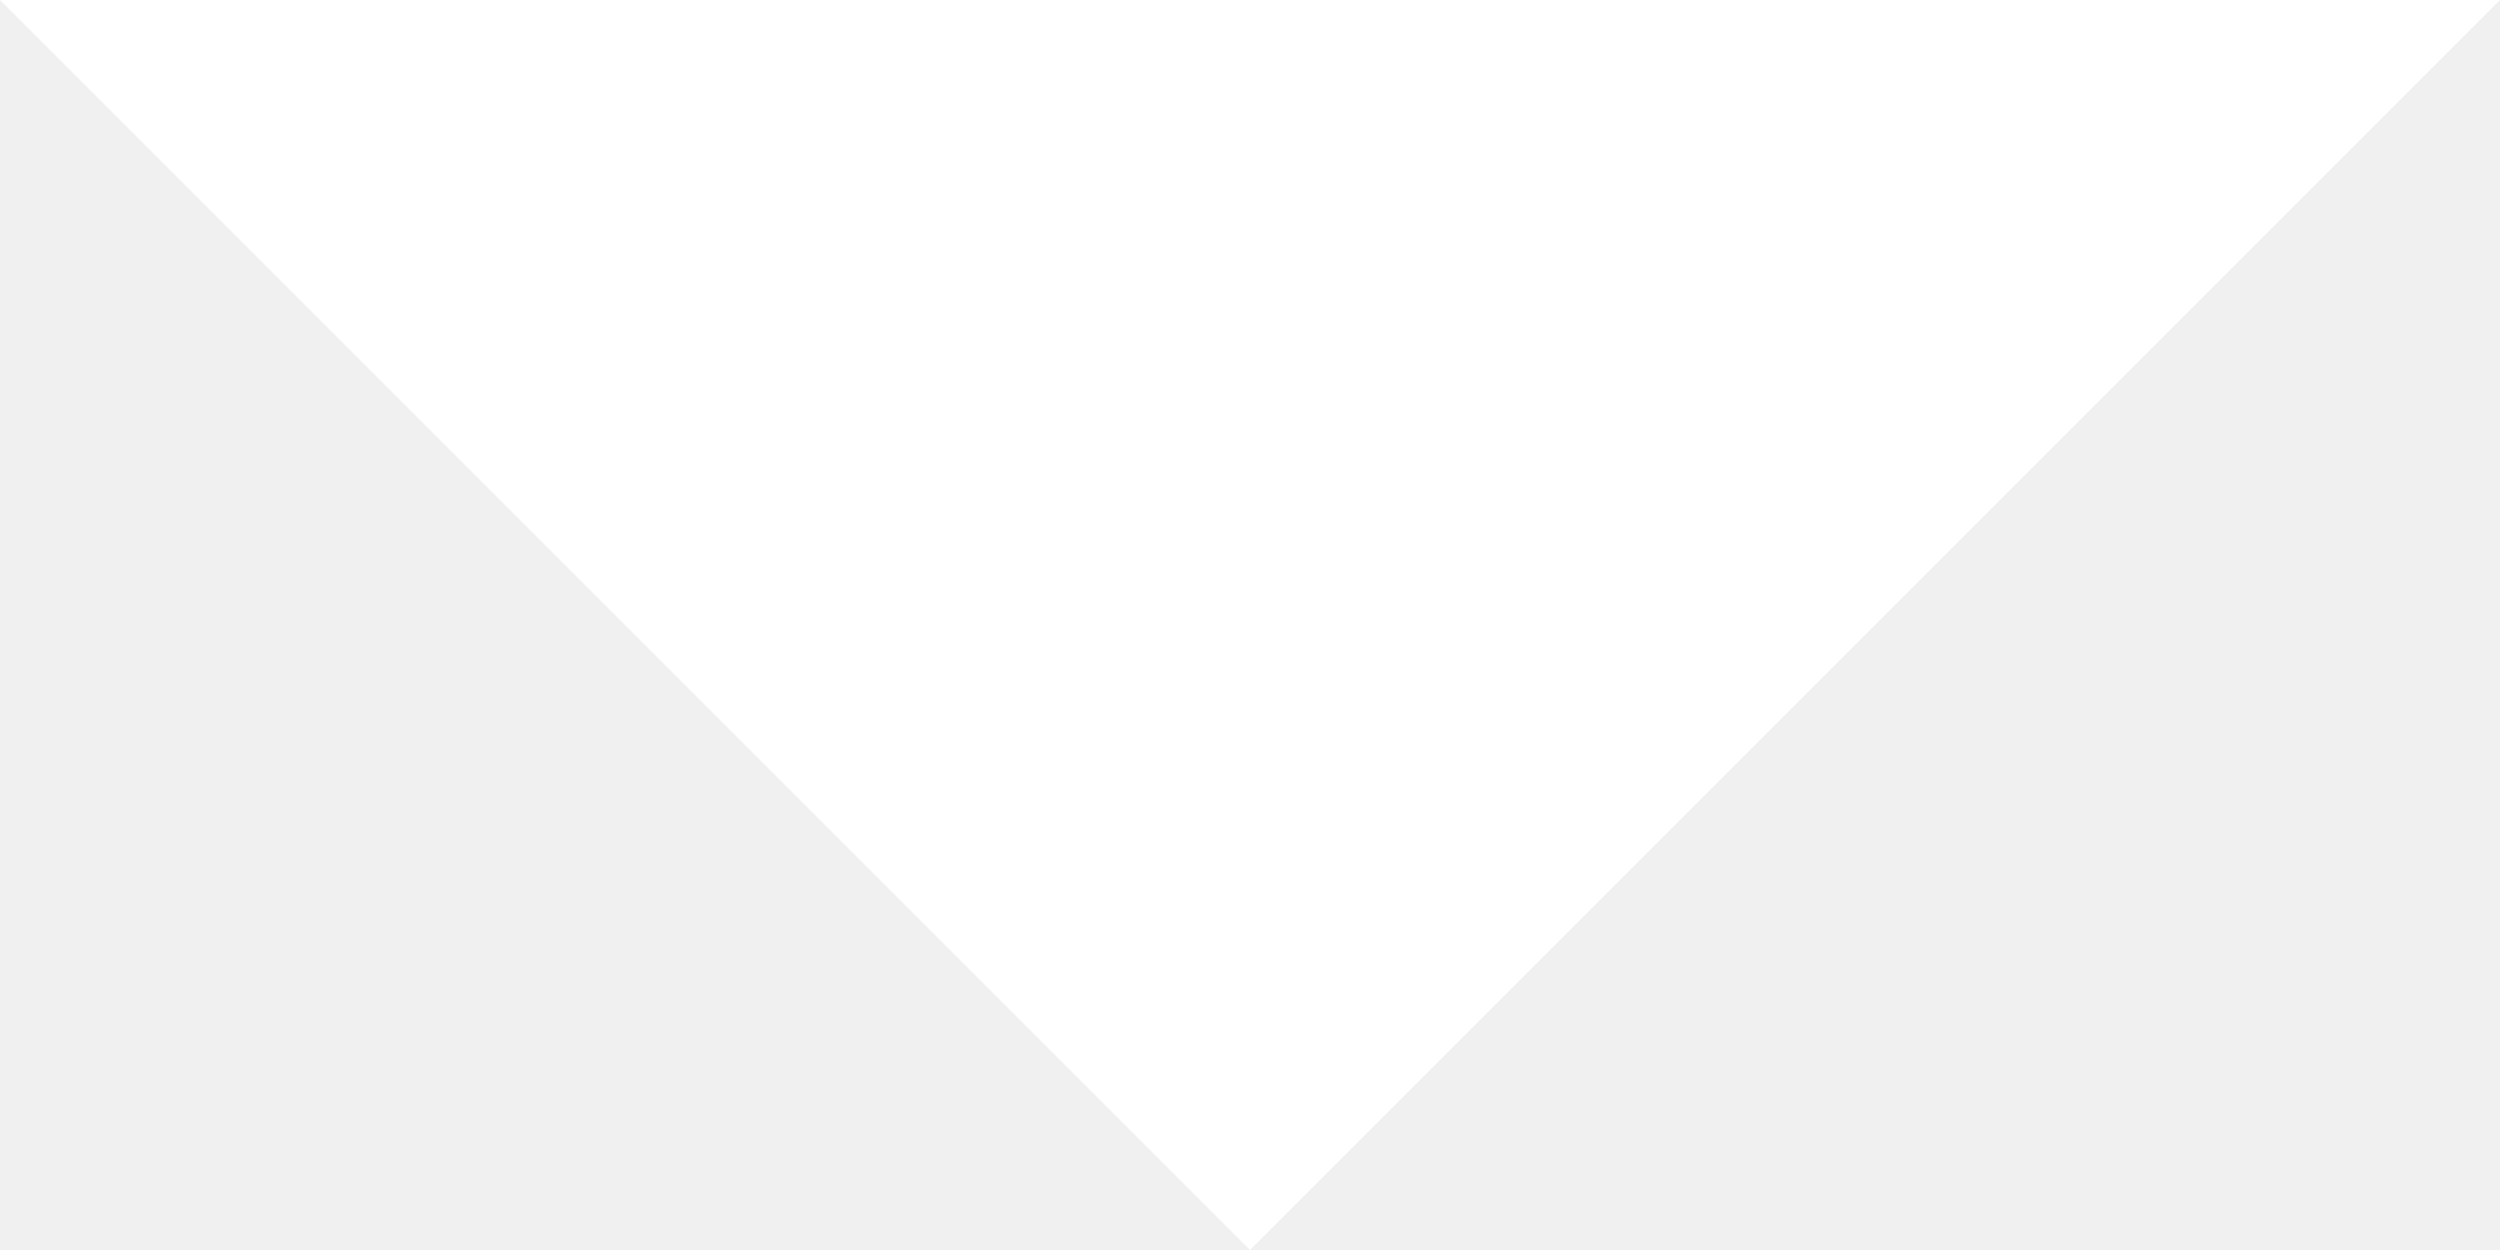
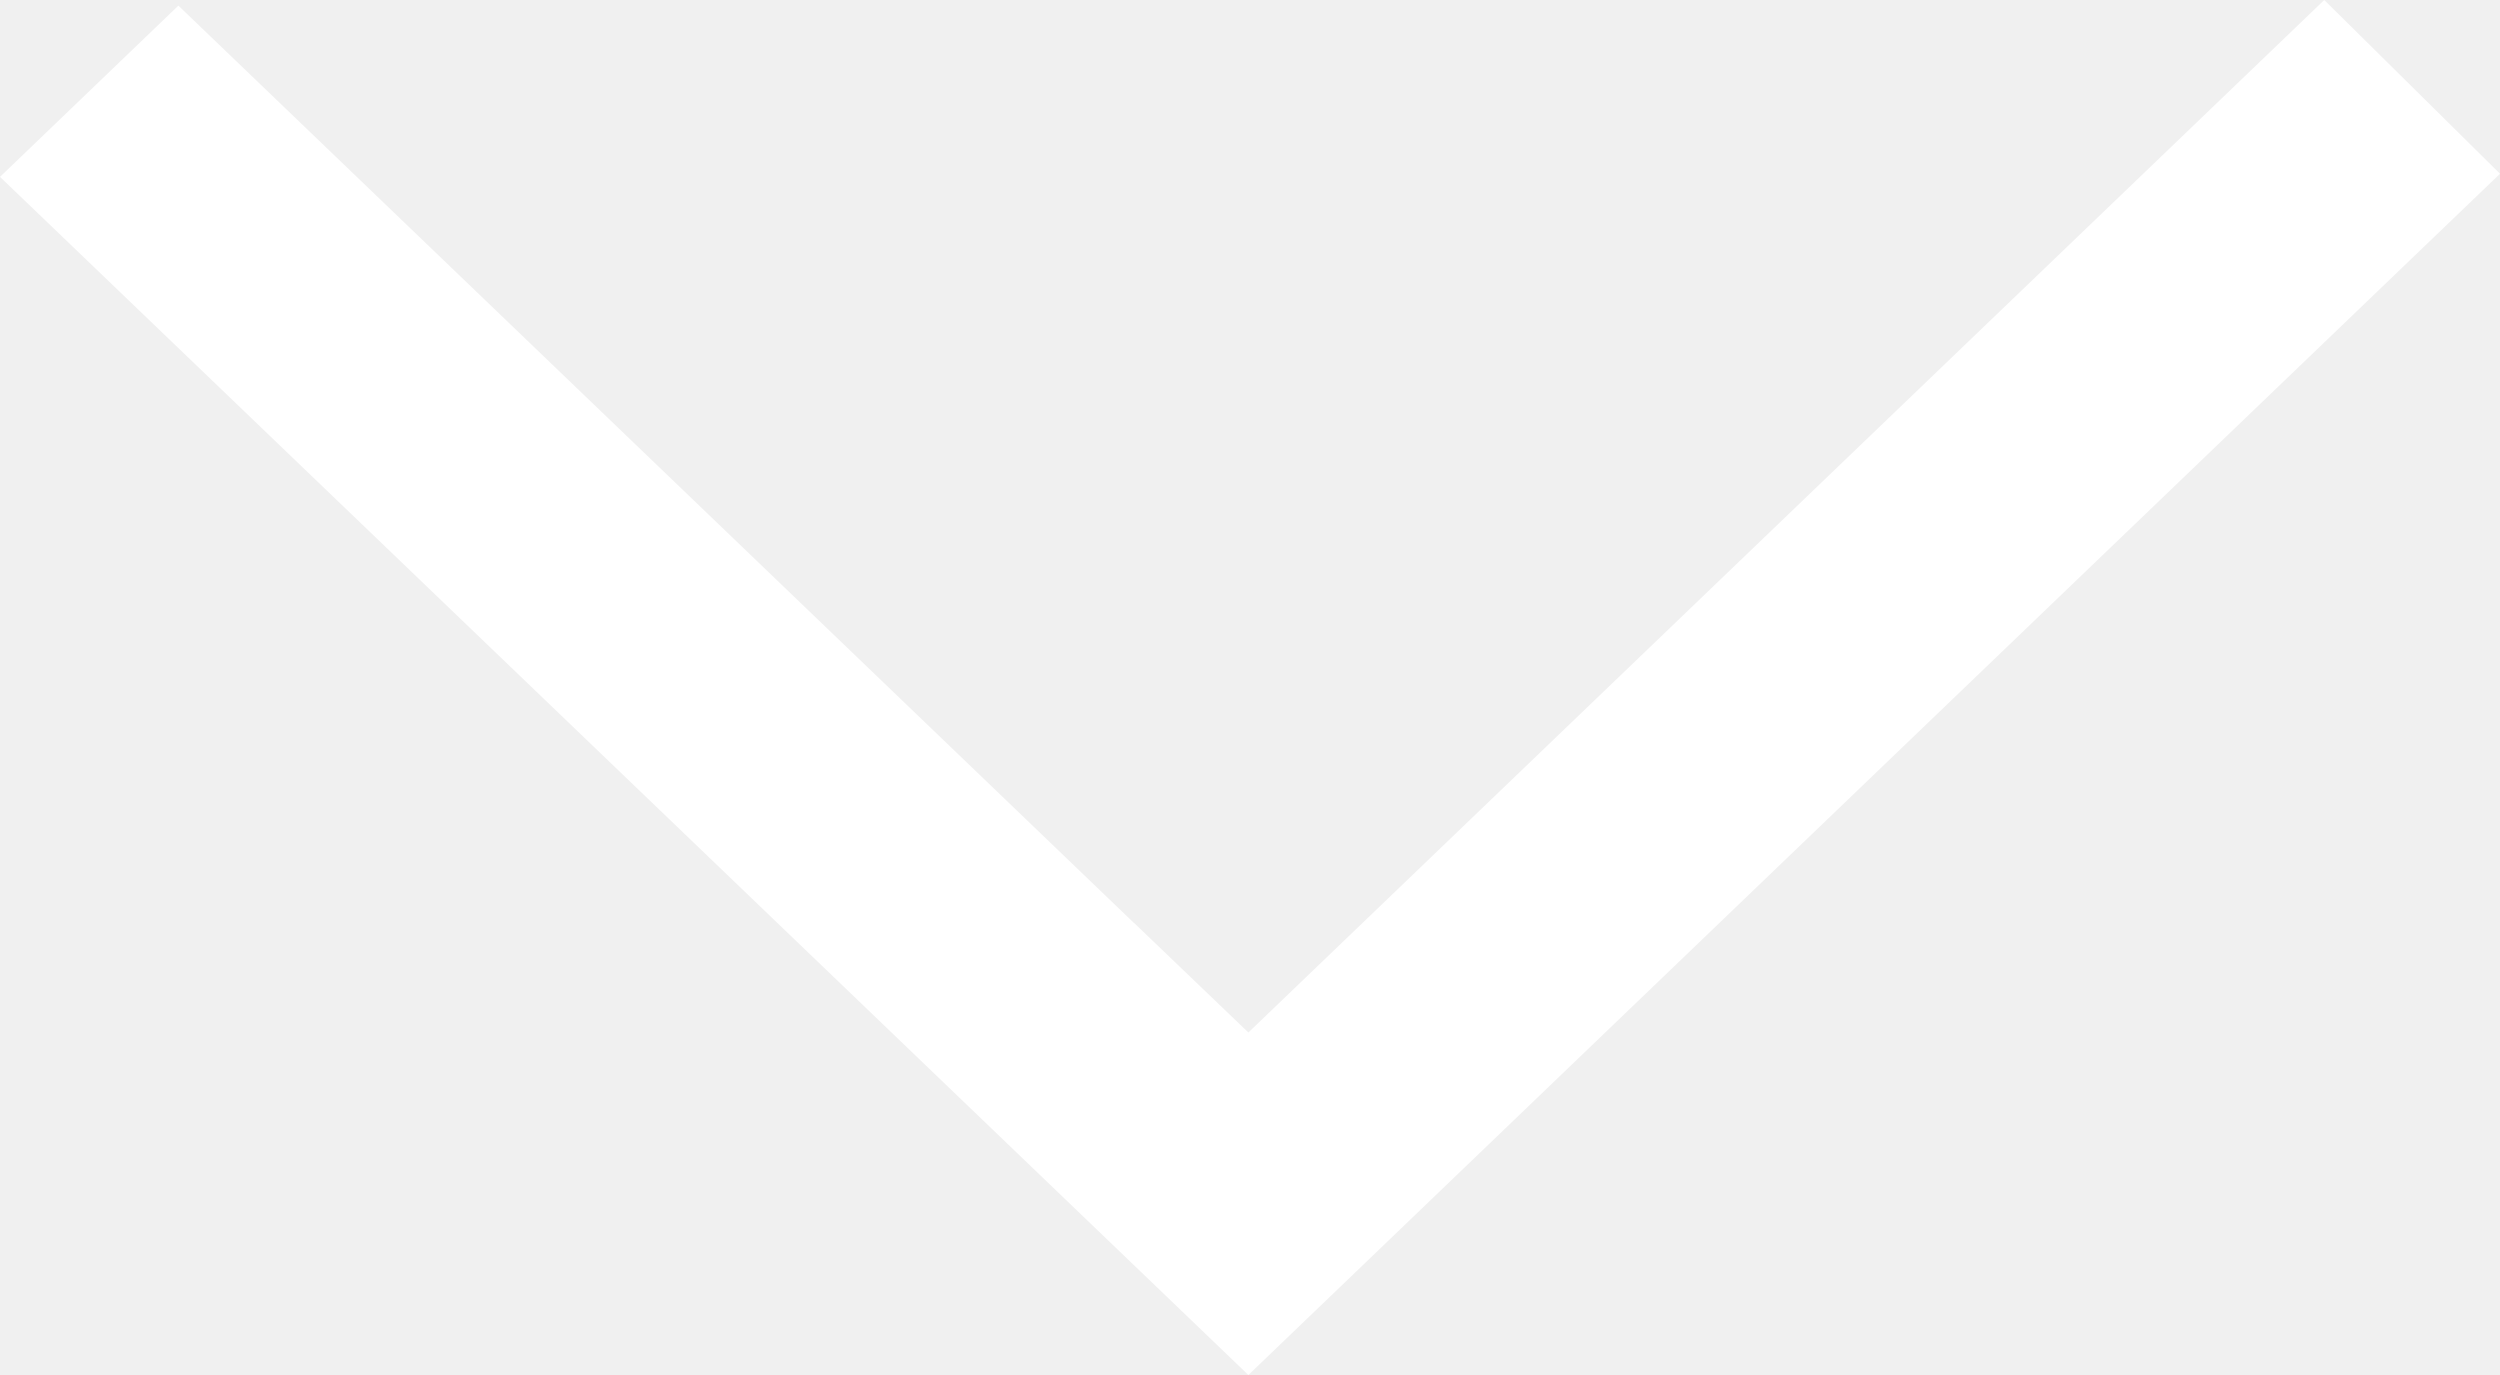
- <svg xmlns="http://www.w3.org/2000/svg" width="10px" height="5px" viewBox="0 0 10 5" version="1.1">
-   <defs />
-   <g id="Page-1" stroke="none" stroke-width="1" fill="none" fill-rule="evenodd">
-     <g id="arrow-down" fill="#FFFFFF">
-       <polygon id="Shape" points="0 0 5 5 10 0" />
-     </g>
-   </g>
+ <svg xmlns="http://www.w3.org/2000/svg" width="20" height="11" viewBox="0 0 20 11">
+   <path d="M20 1.39L18.594 0 9.987 8.26l-.918-.88.004.005L1.427.045 0 1.415 9.987 11 20 1.39" fill="#FFFFFF" fill-rule="evenodd" />
</svg>
